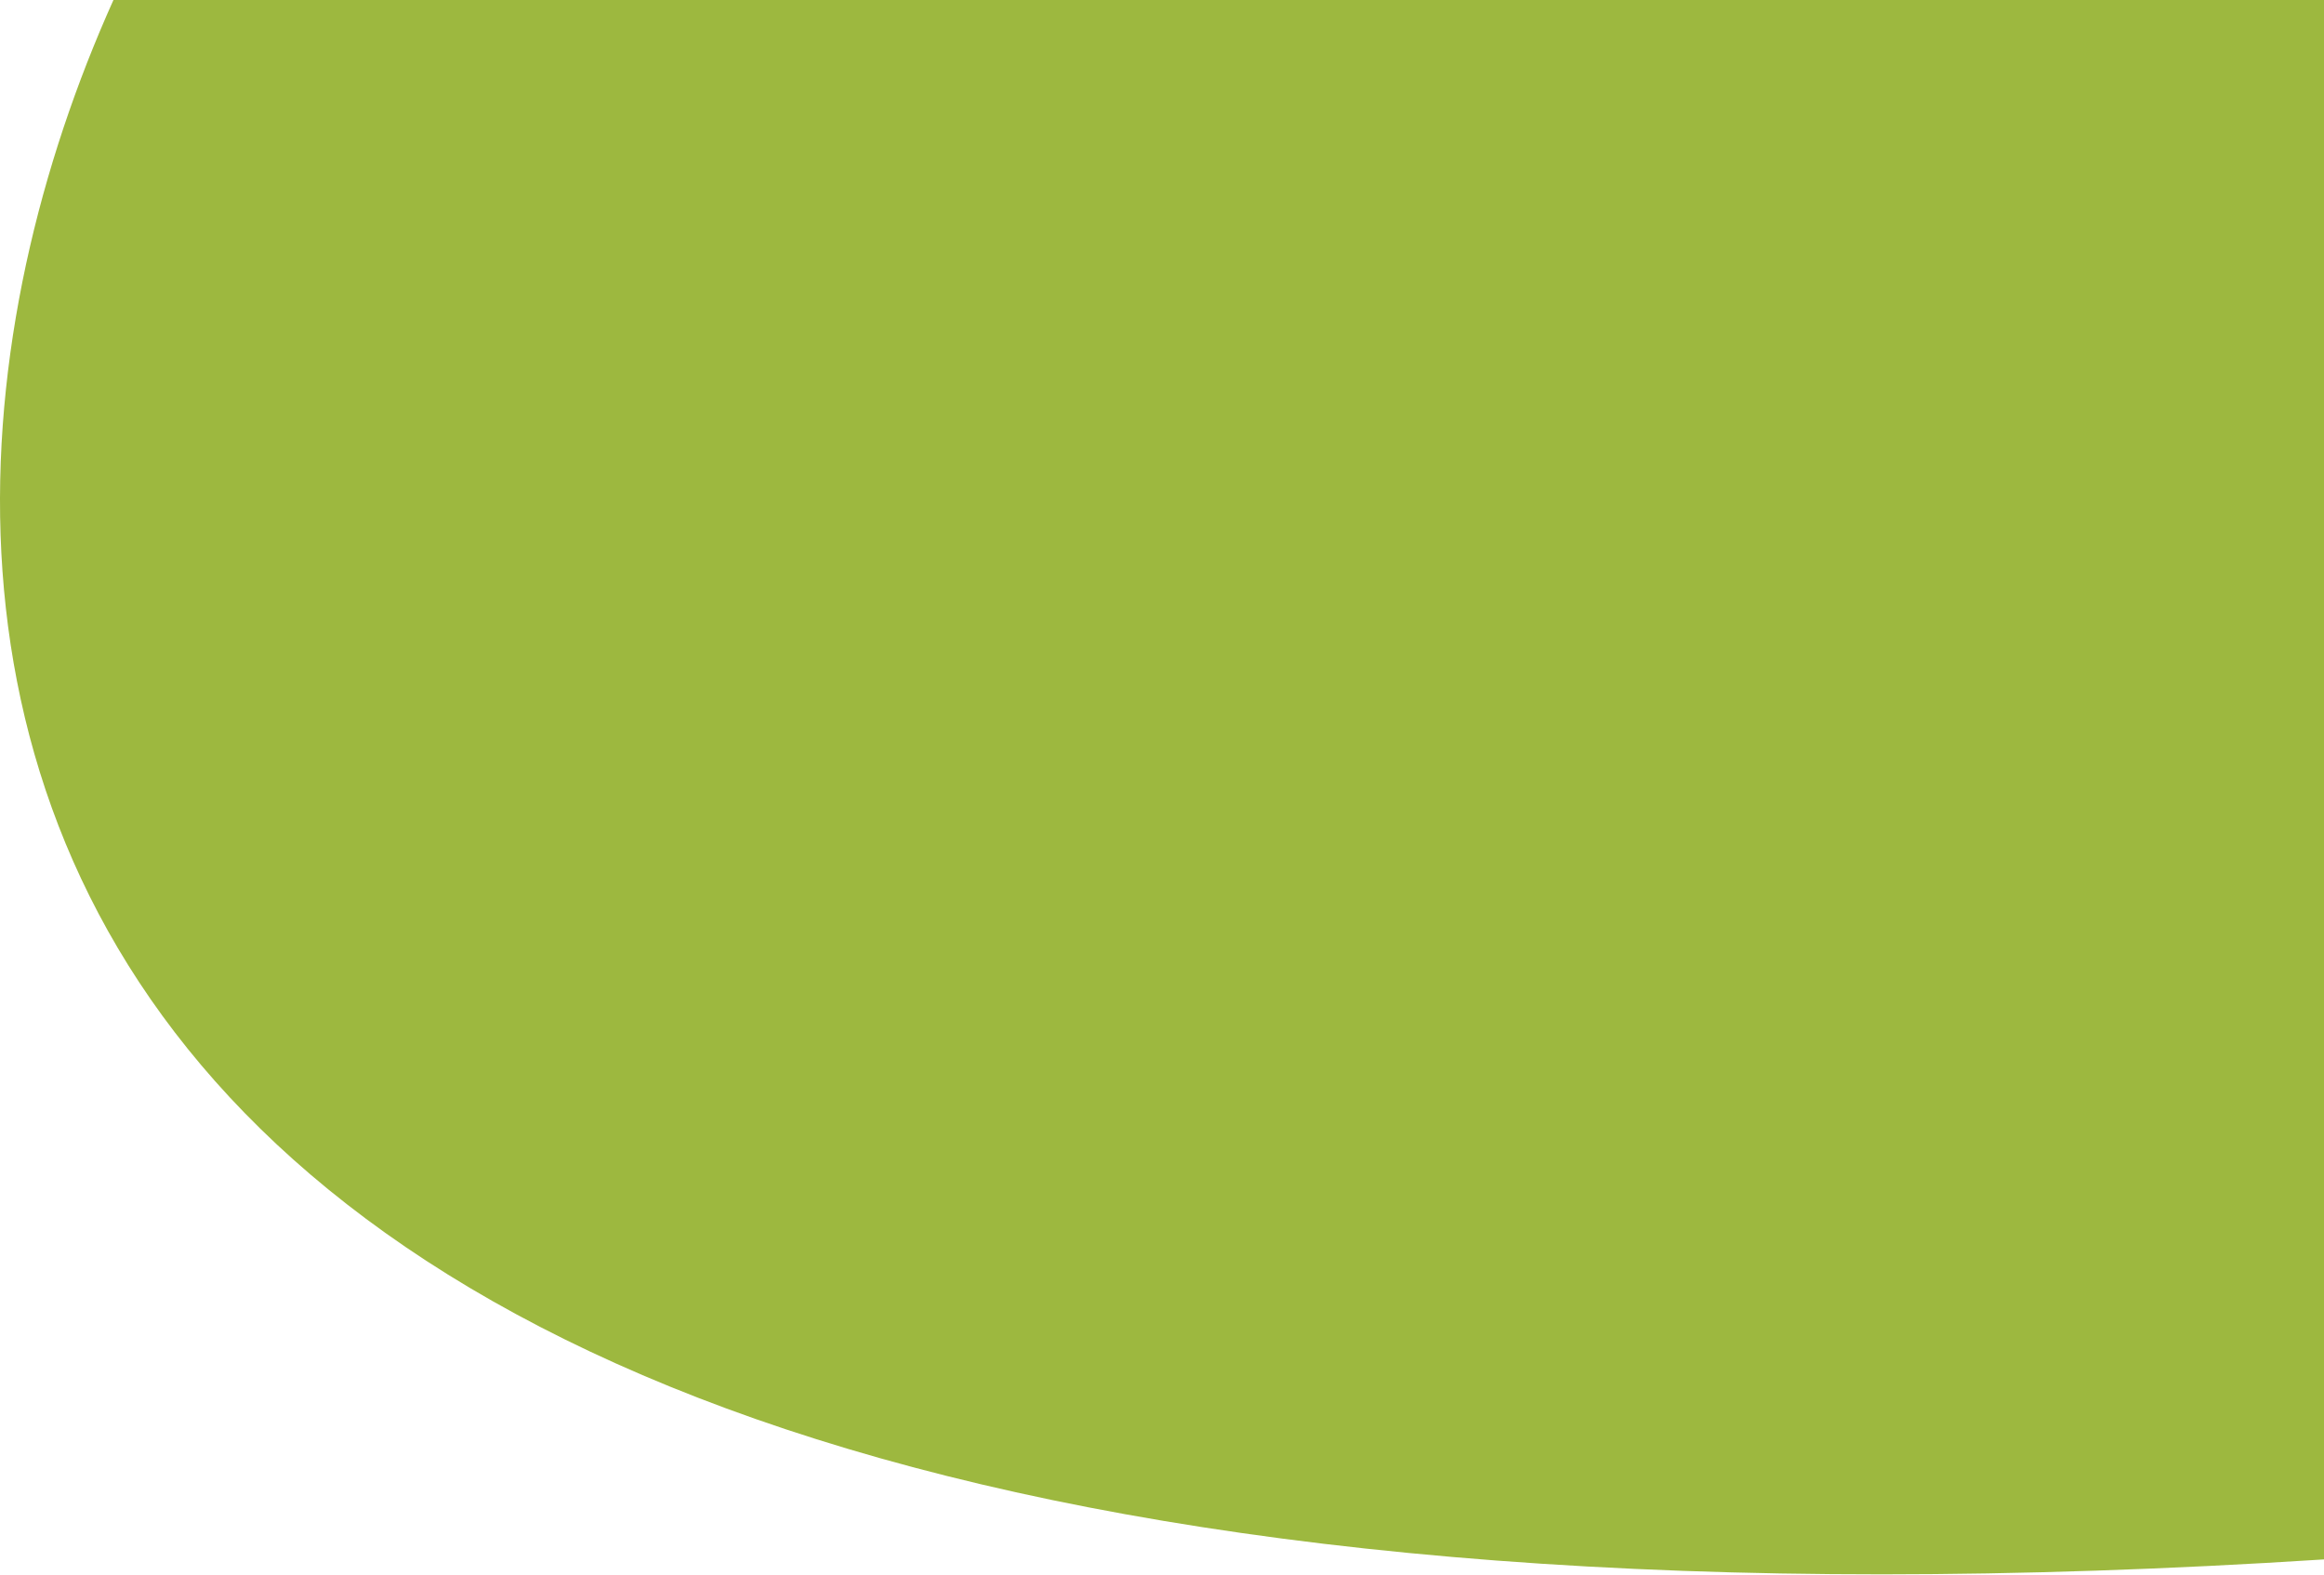
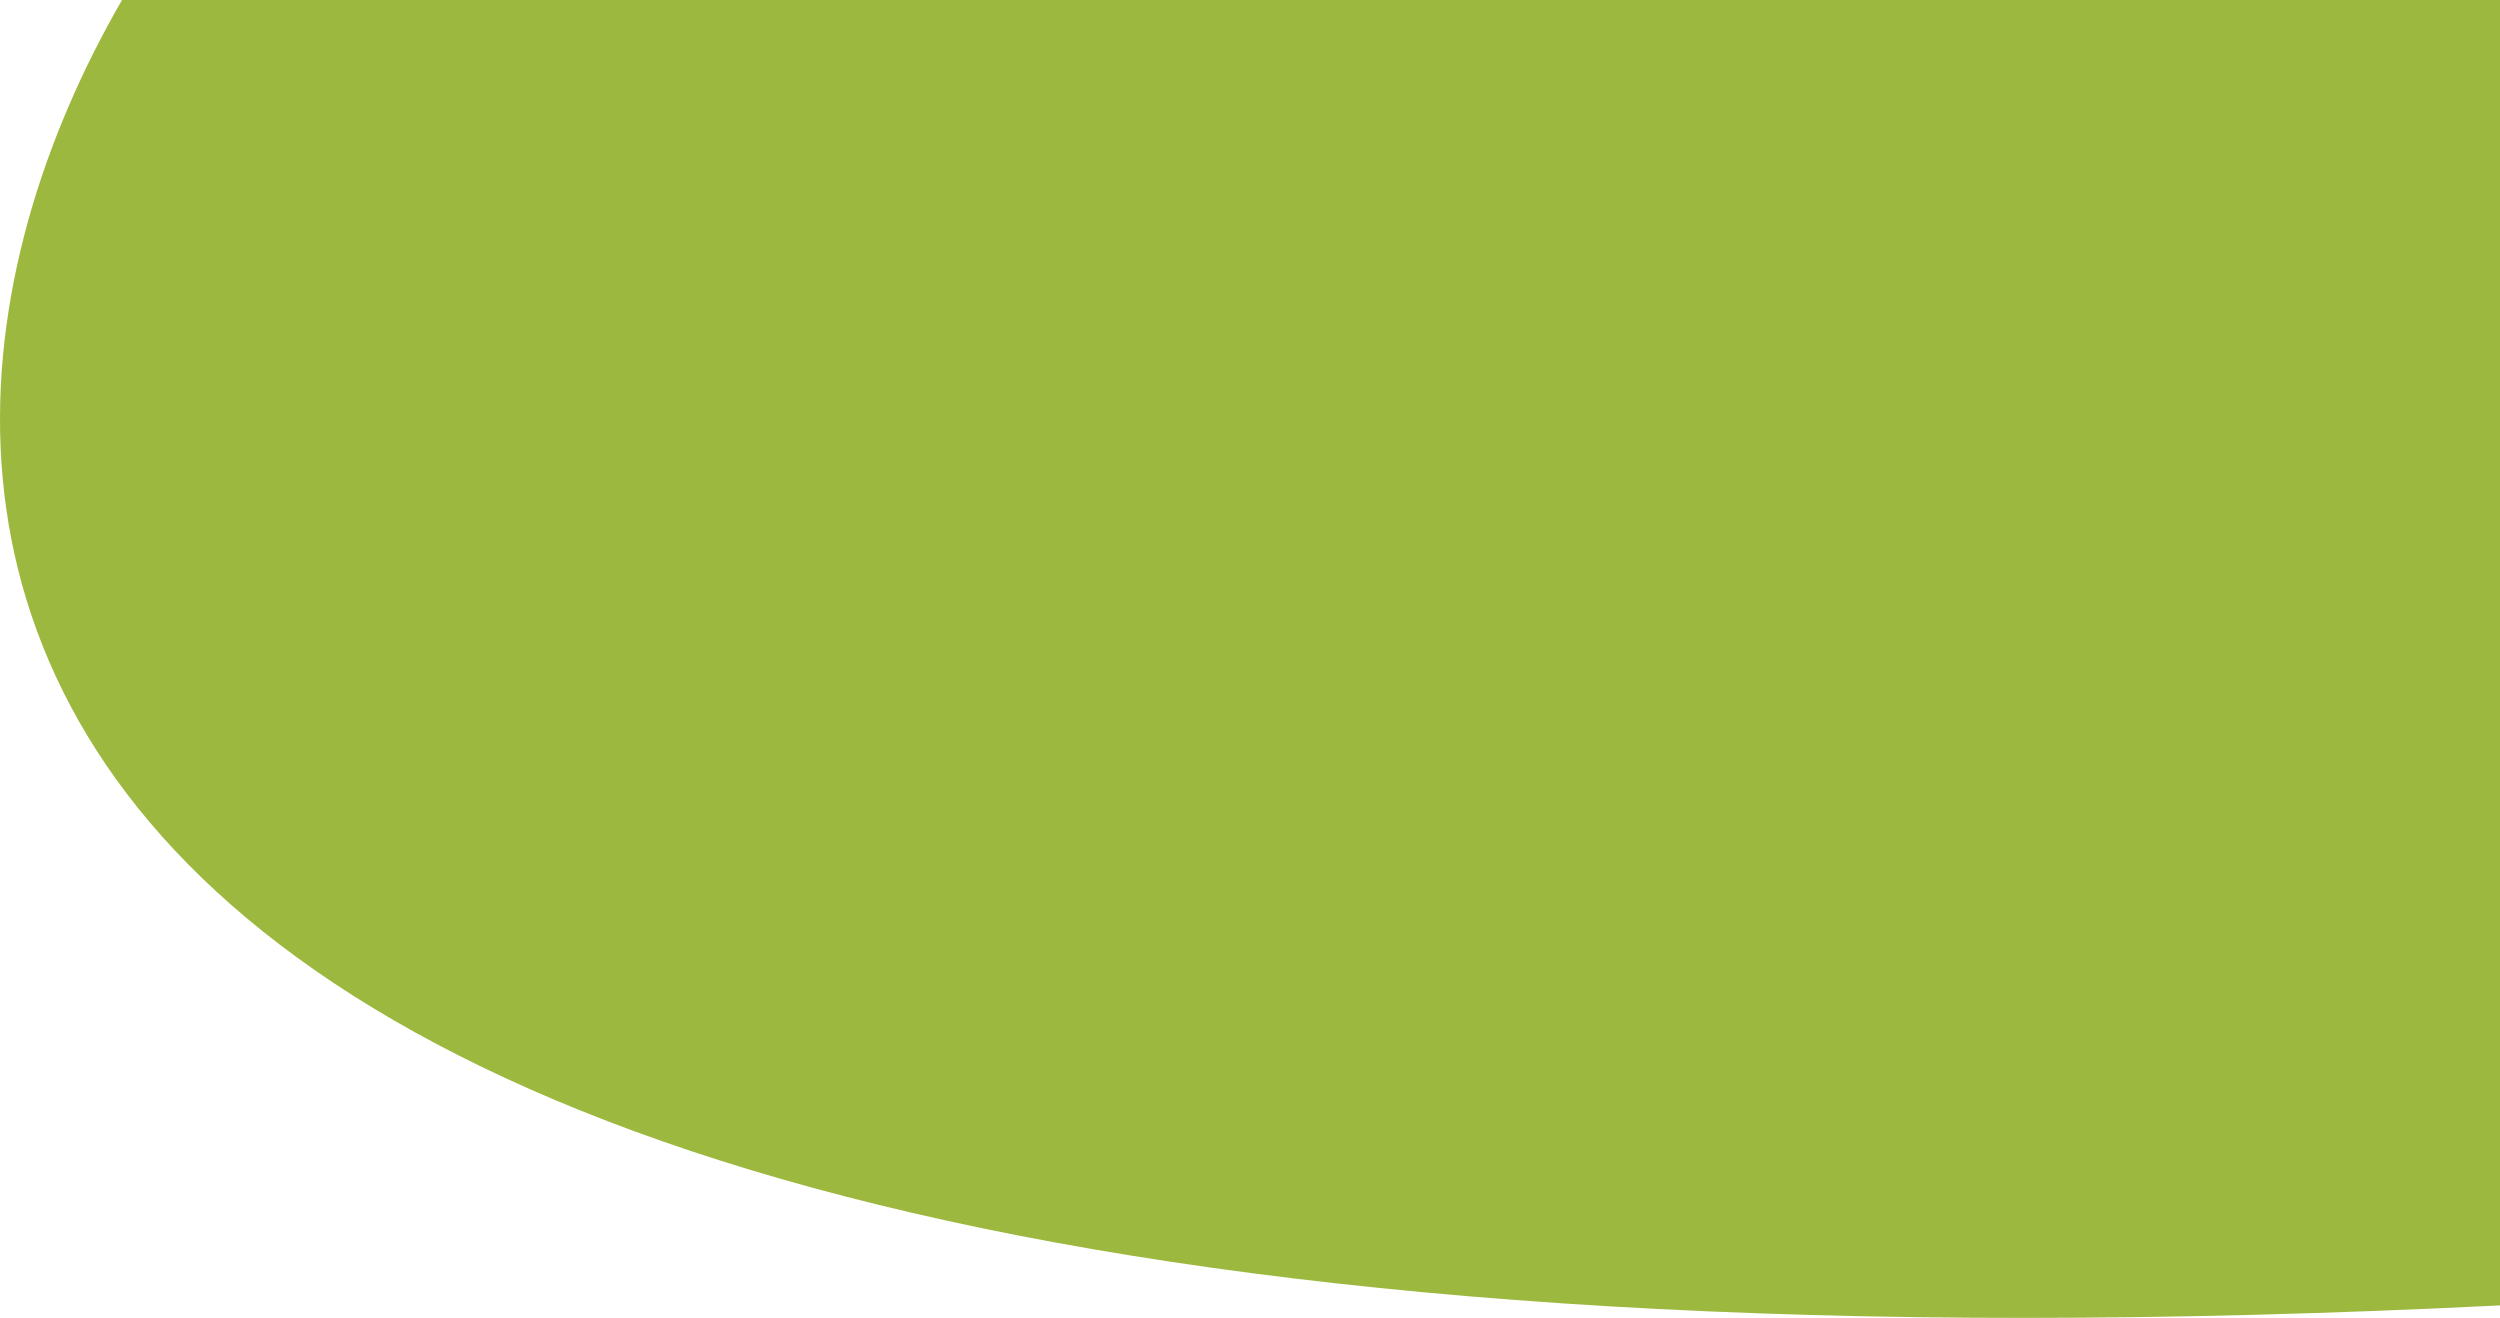
- <svg xmlns="http://www.w3.org/2000/svg" width="313" height="212" viewBox="0 0 313 212" fill="none">
-   <path d="M20.149 -10H313V209.99C-25.138 231.688 -23.125 72.371 20.149 -10Z" fill="#9DB83F" />
+ <svg xmlns="http://www.w3.org/2000/svg" width="313" height="165" viewBox="0 0 313 165">
+   <path id="Path" fill="#9db83f" stroke="none" d="M 20.149 -7.783 L 313 -7.783 L 313 163.436 C -25.138 180.323 -23.125 56.326 20.149 -7.783 Z" />
</svg>
